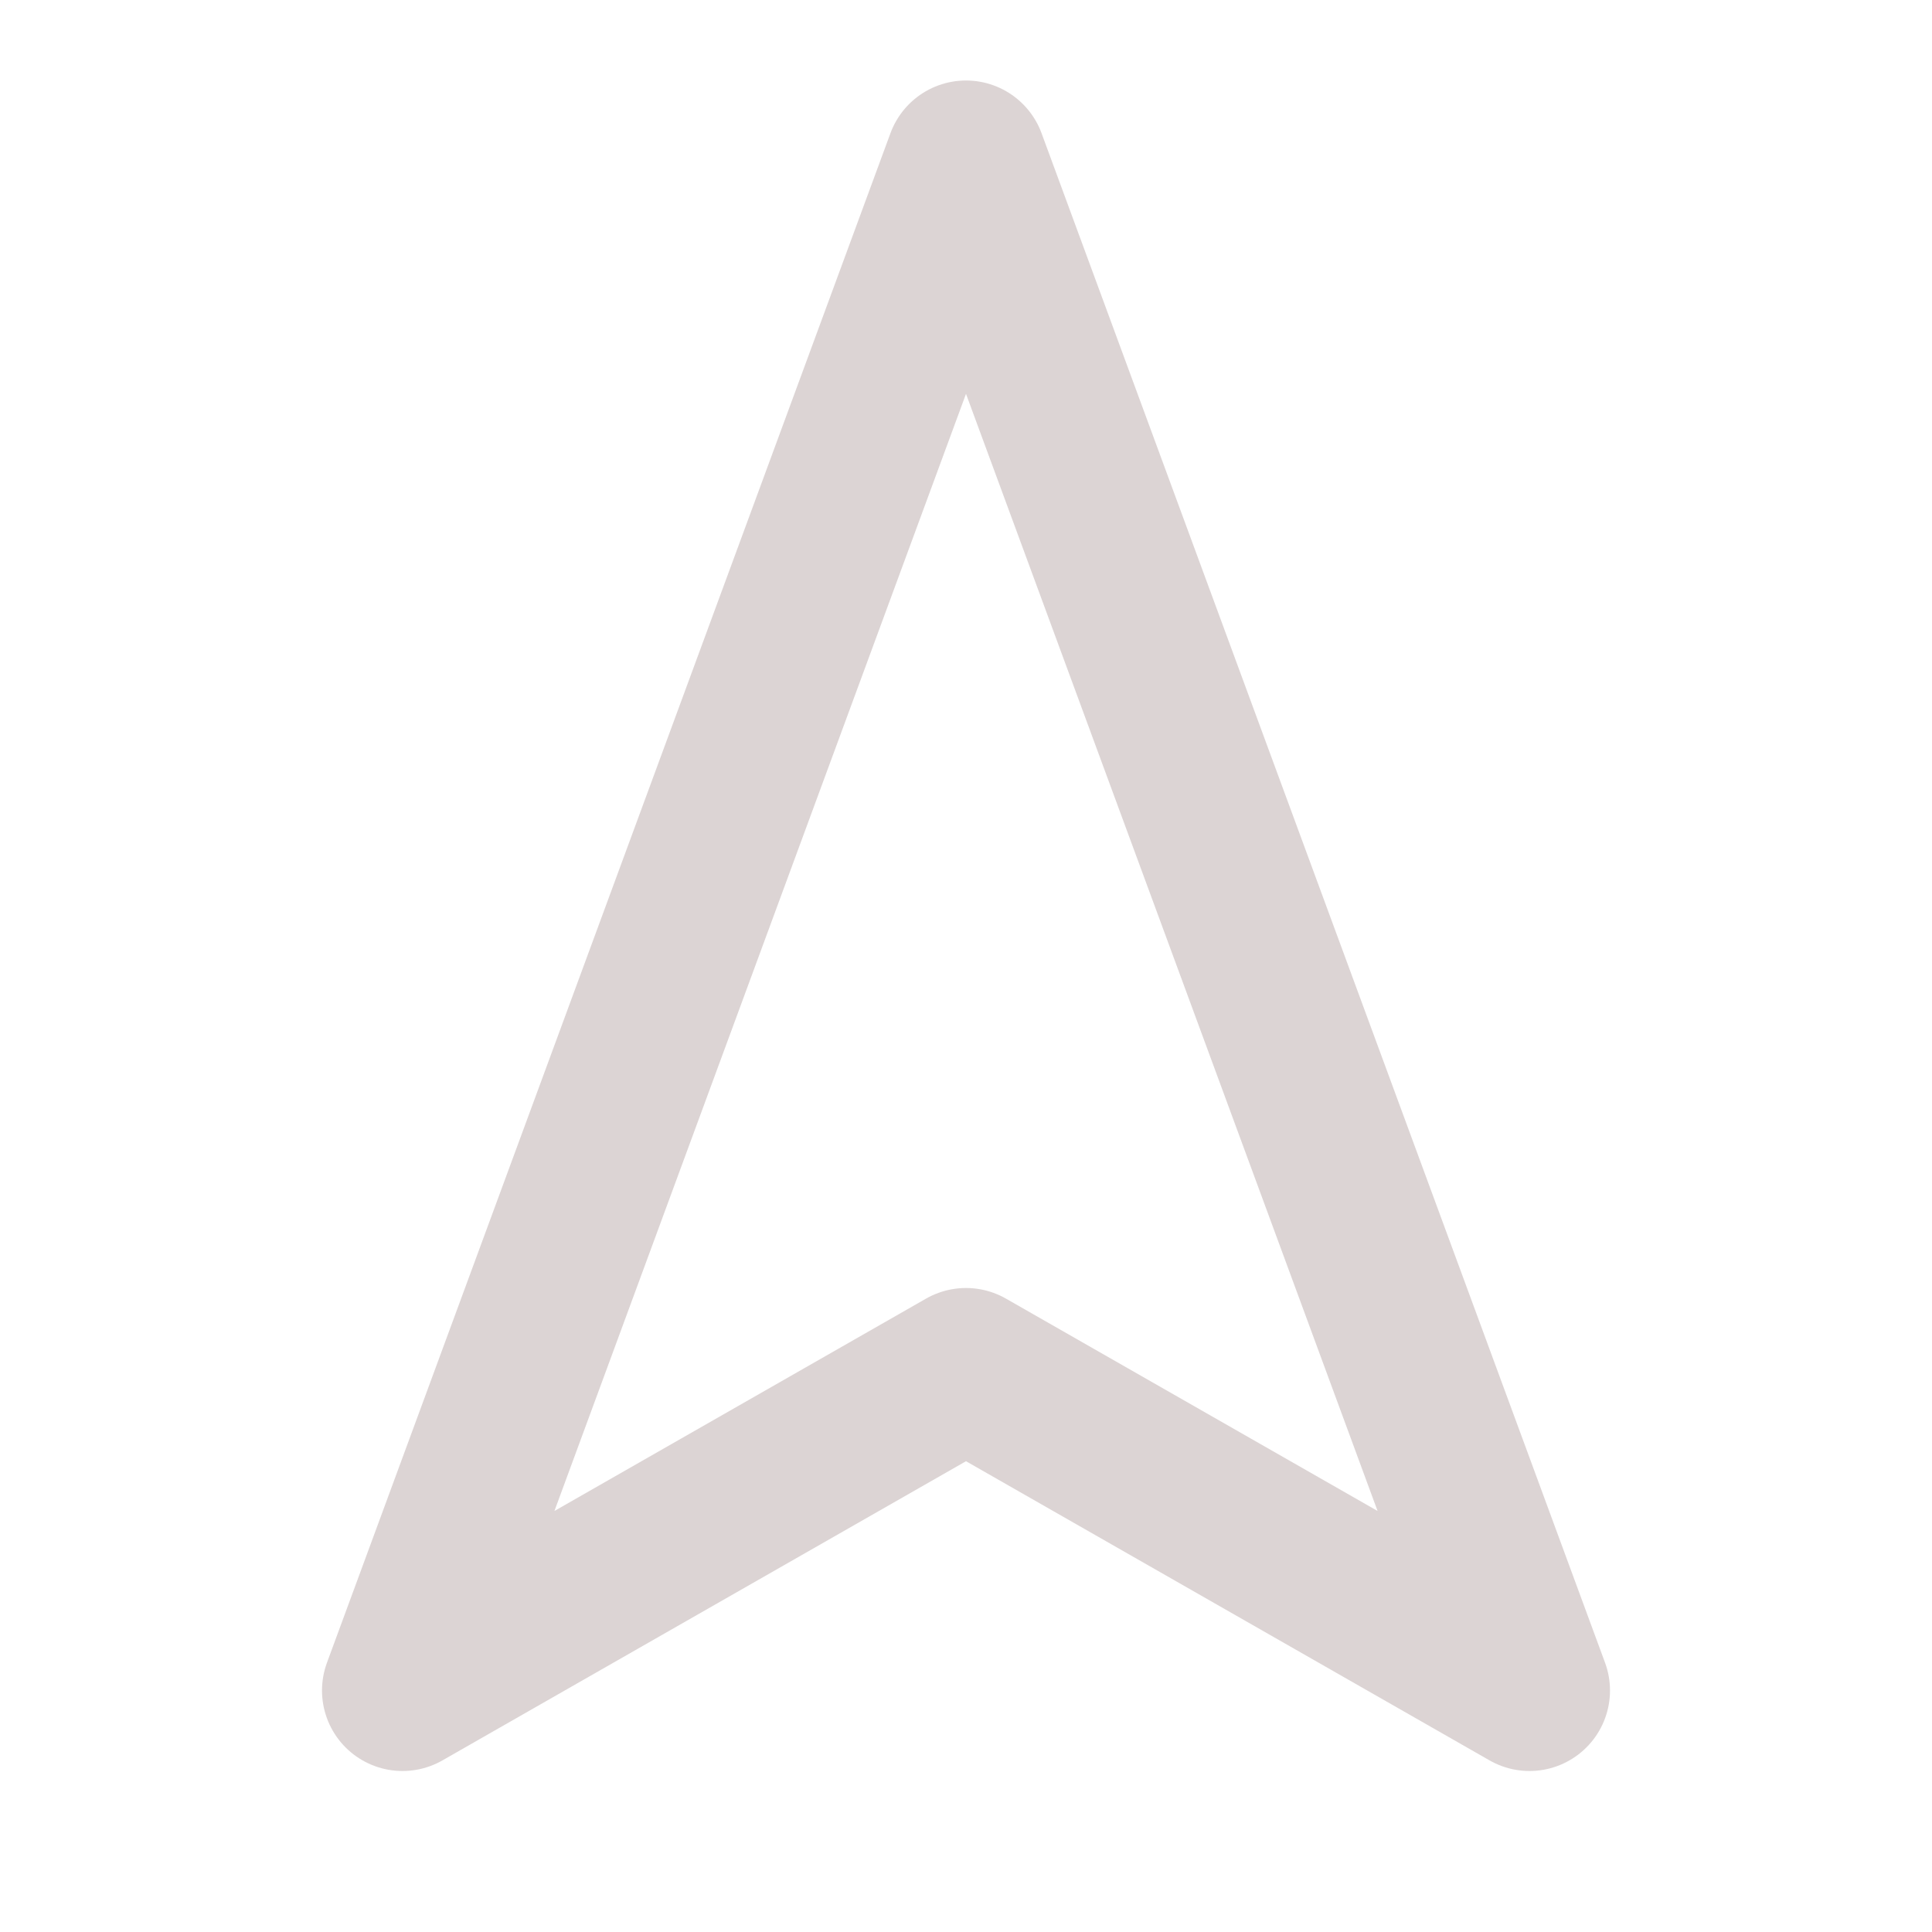
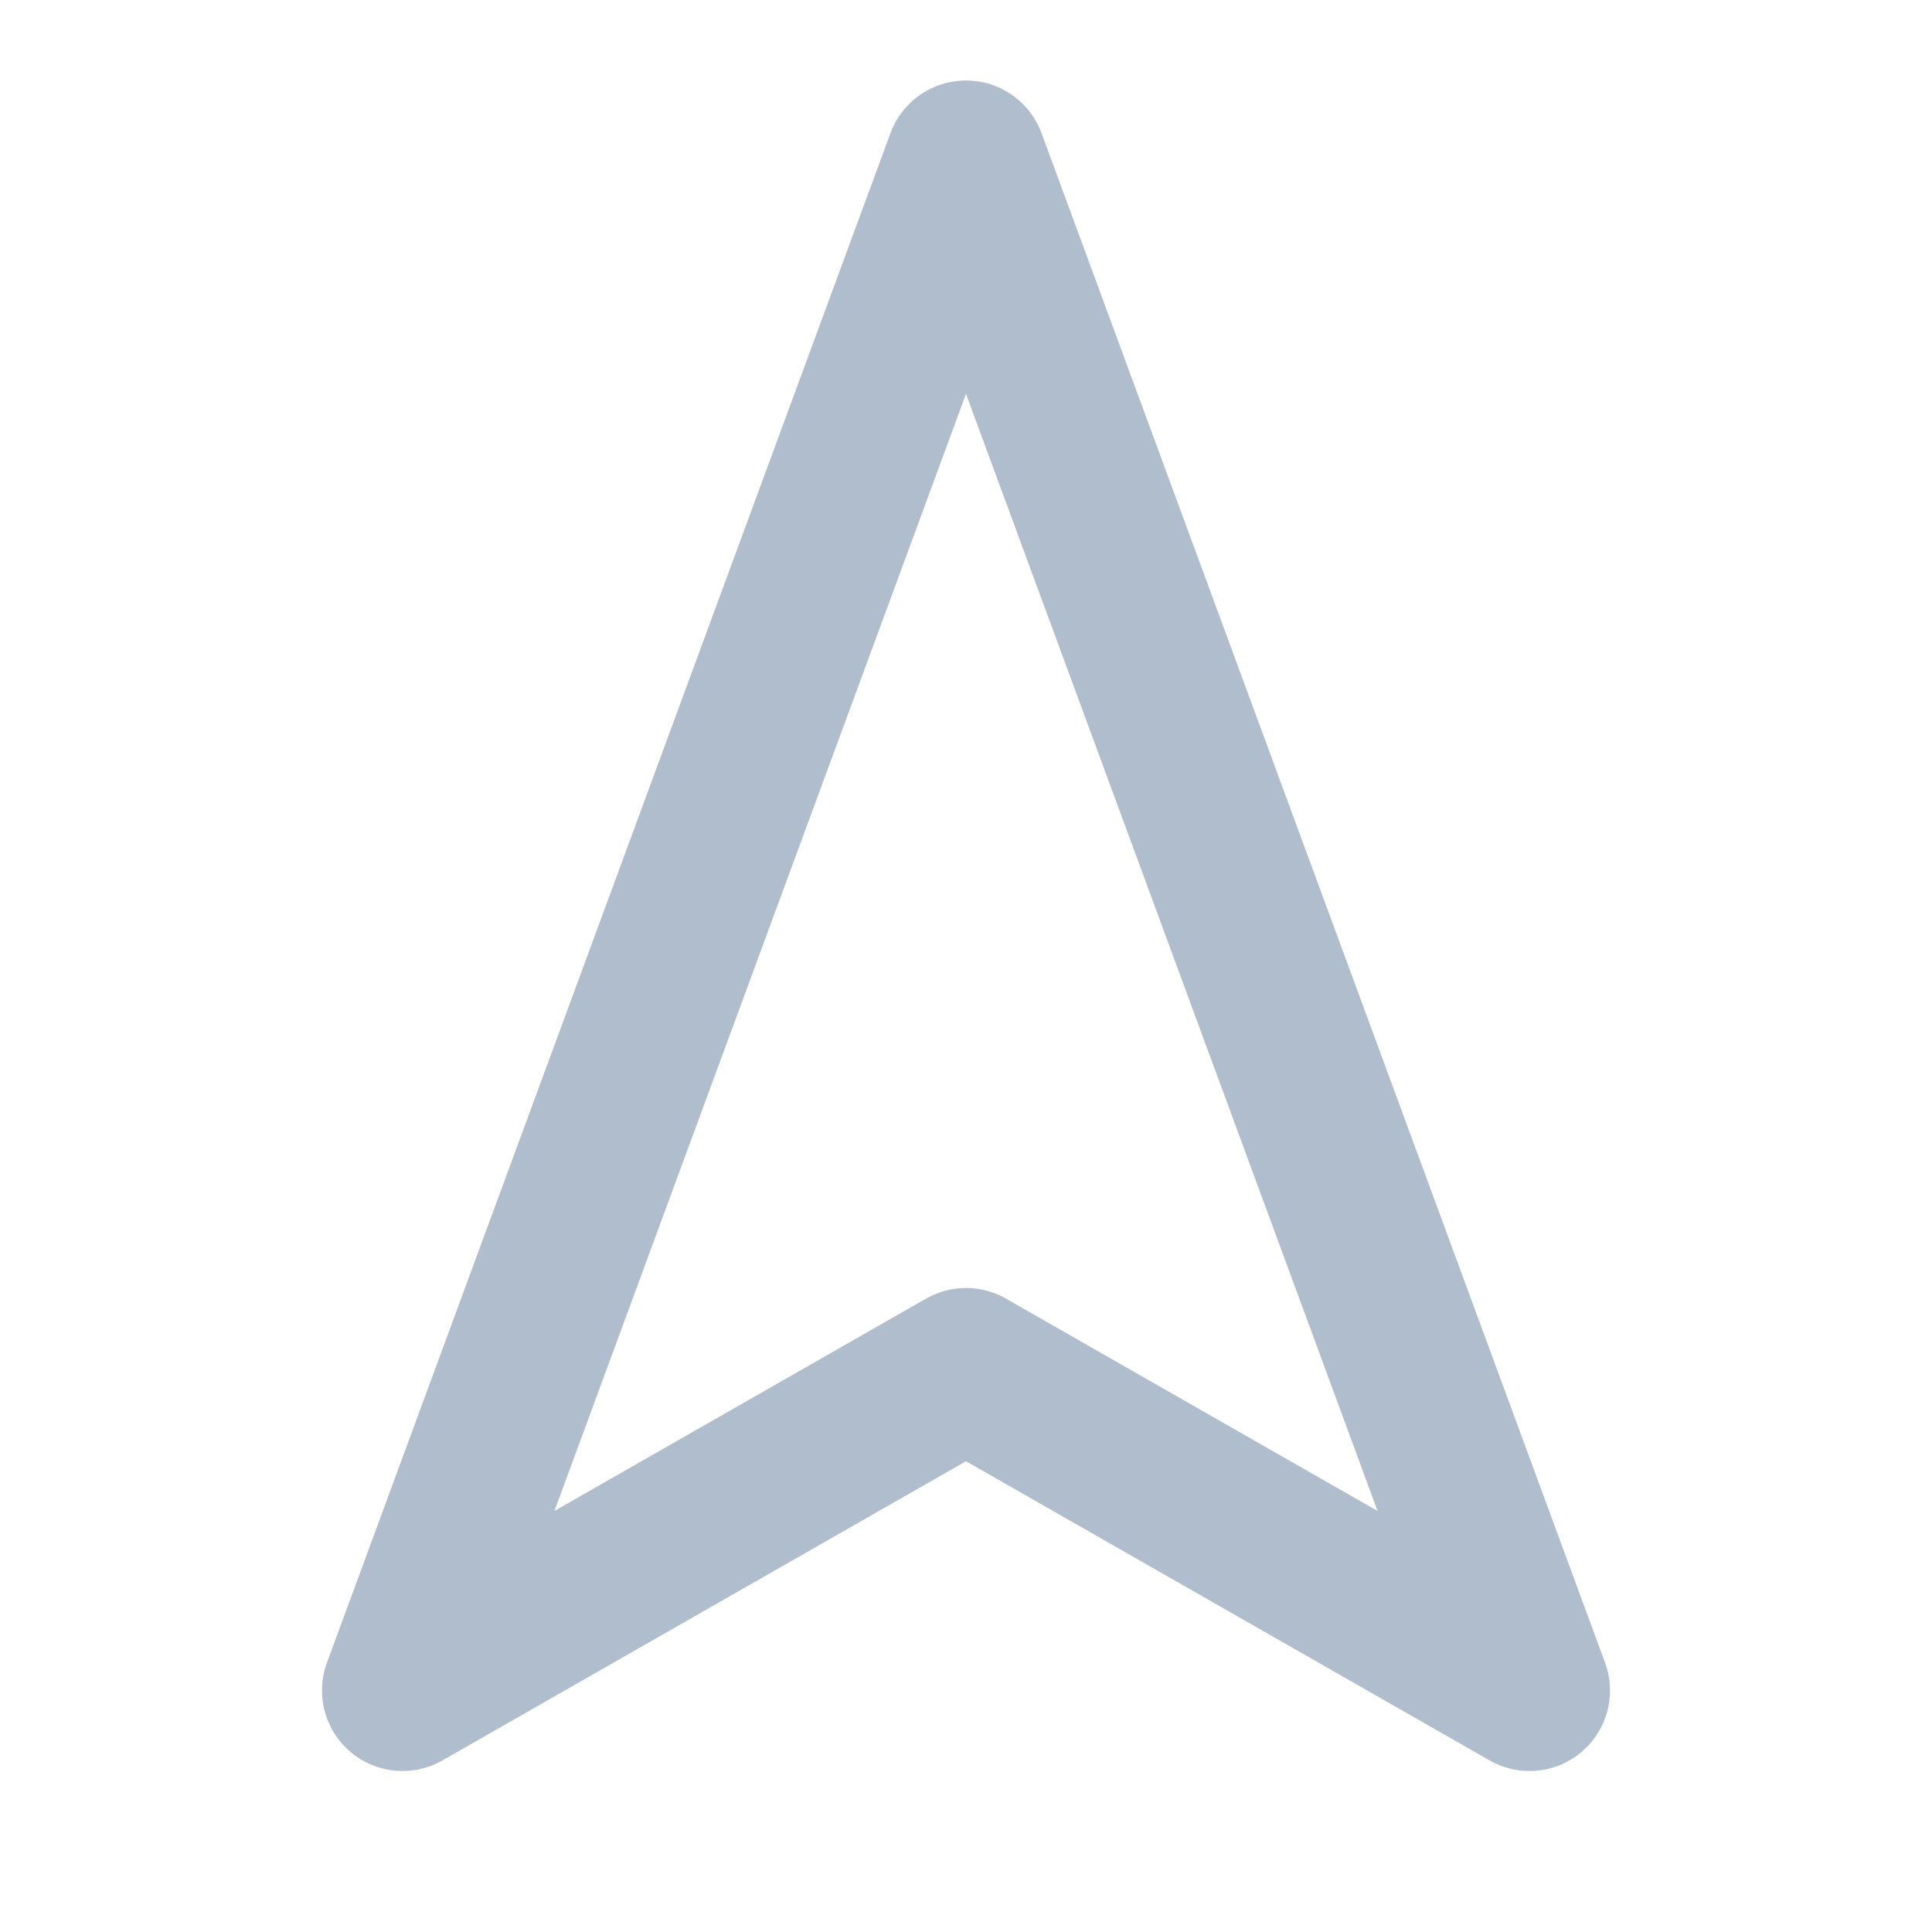
- <svg xmlns="http://www.w3.org/2000/svg" width="16" height="16" viewBox="0 0 24 24" fill="none" stroke="#dcd4d4" stroke-width="2" stroke-linecap="round" stroke-linejoin="round" class="feather feather-navigation-2">
+ <svg xmlns="http://www.w3.org/2000/svg" width="16" height="16" viewBox="0 0 24 24" fill="none" stroke="#b0bdcc" stroke-width="2" stroke-linecap="round" stroke-linejoin="round" class="feather feather-navigation-2">
  <polygon points="12 2 19 21 12 17 5 21 12 2" />
</svg>
